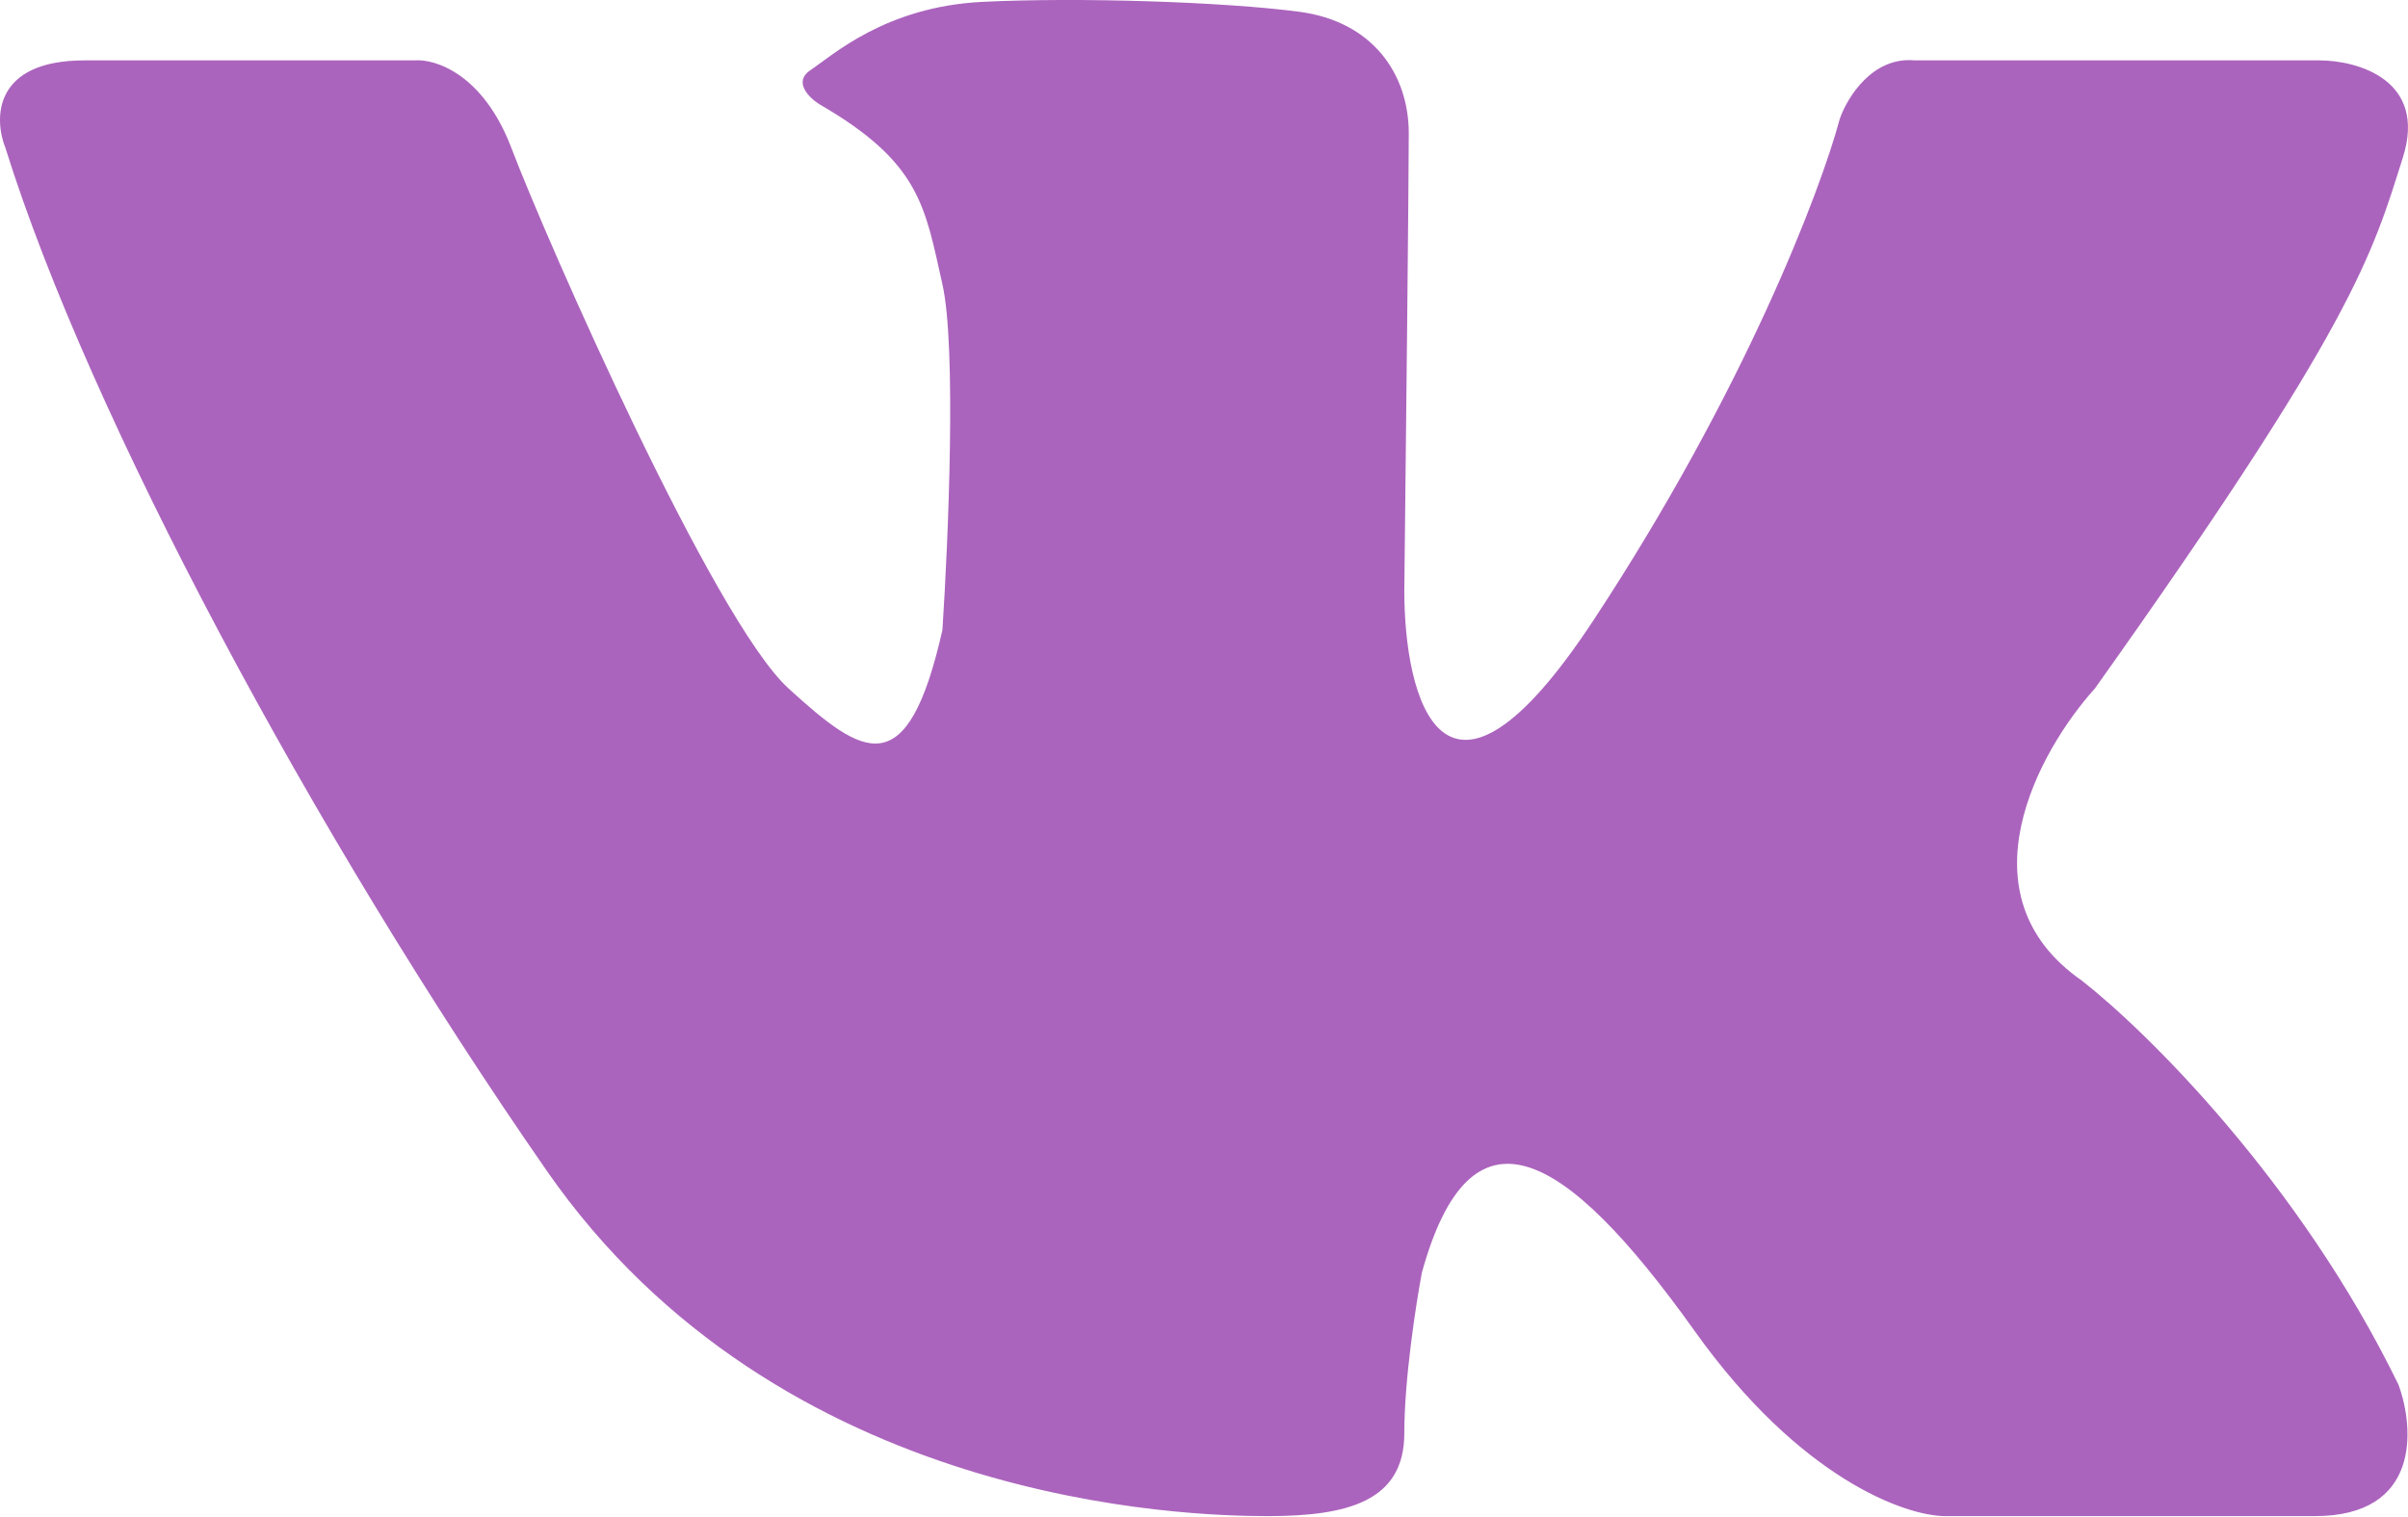
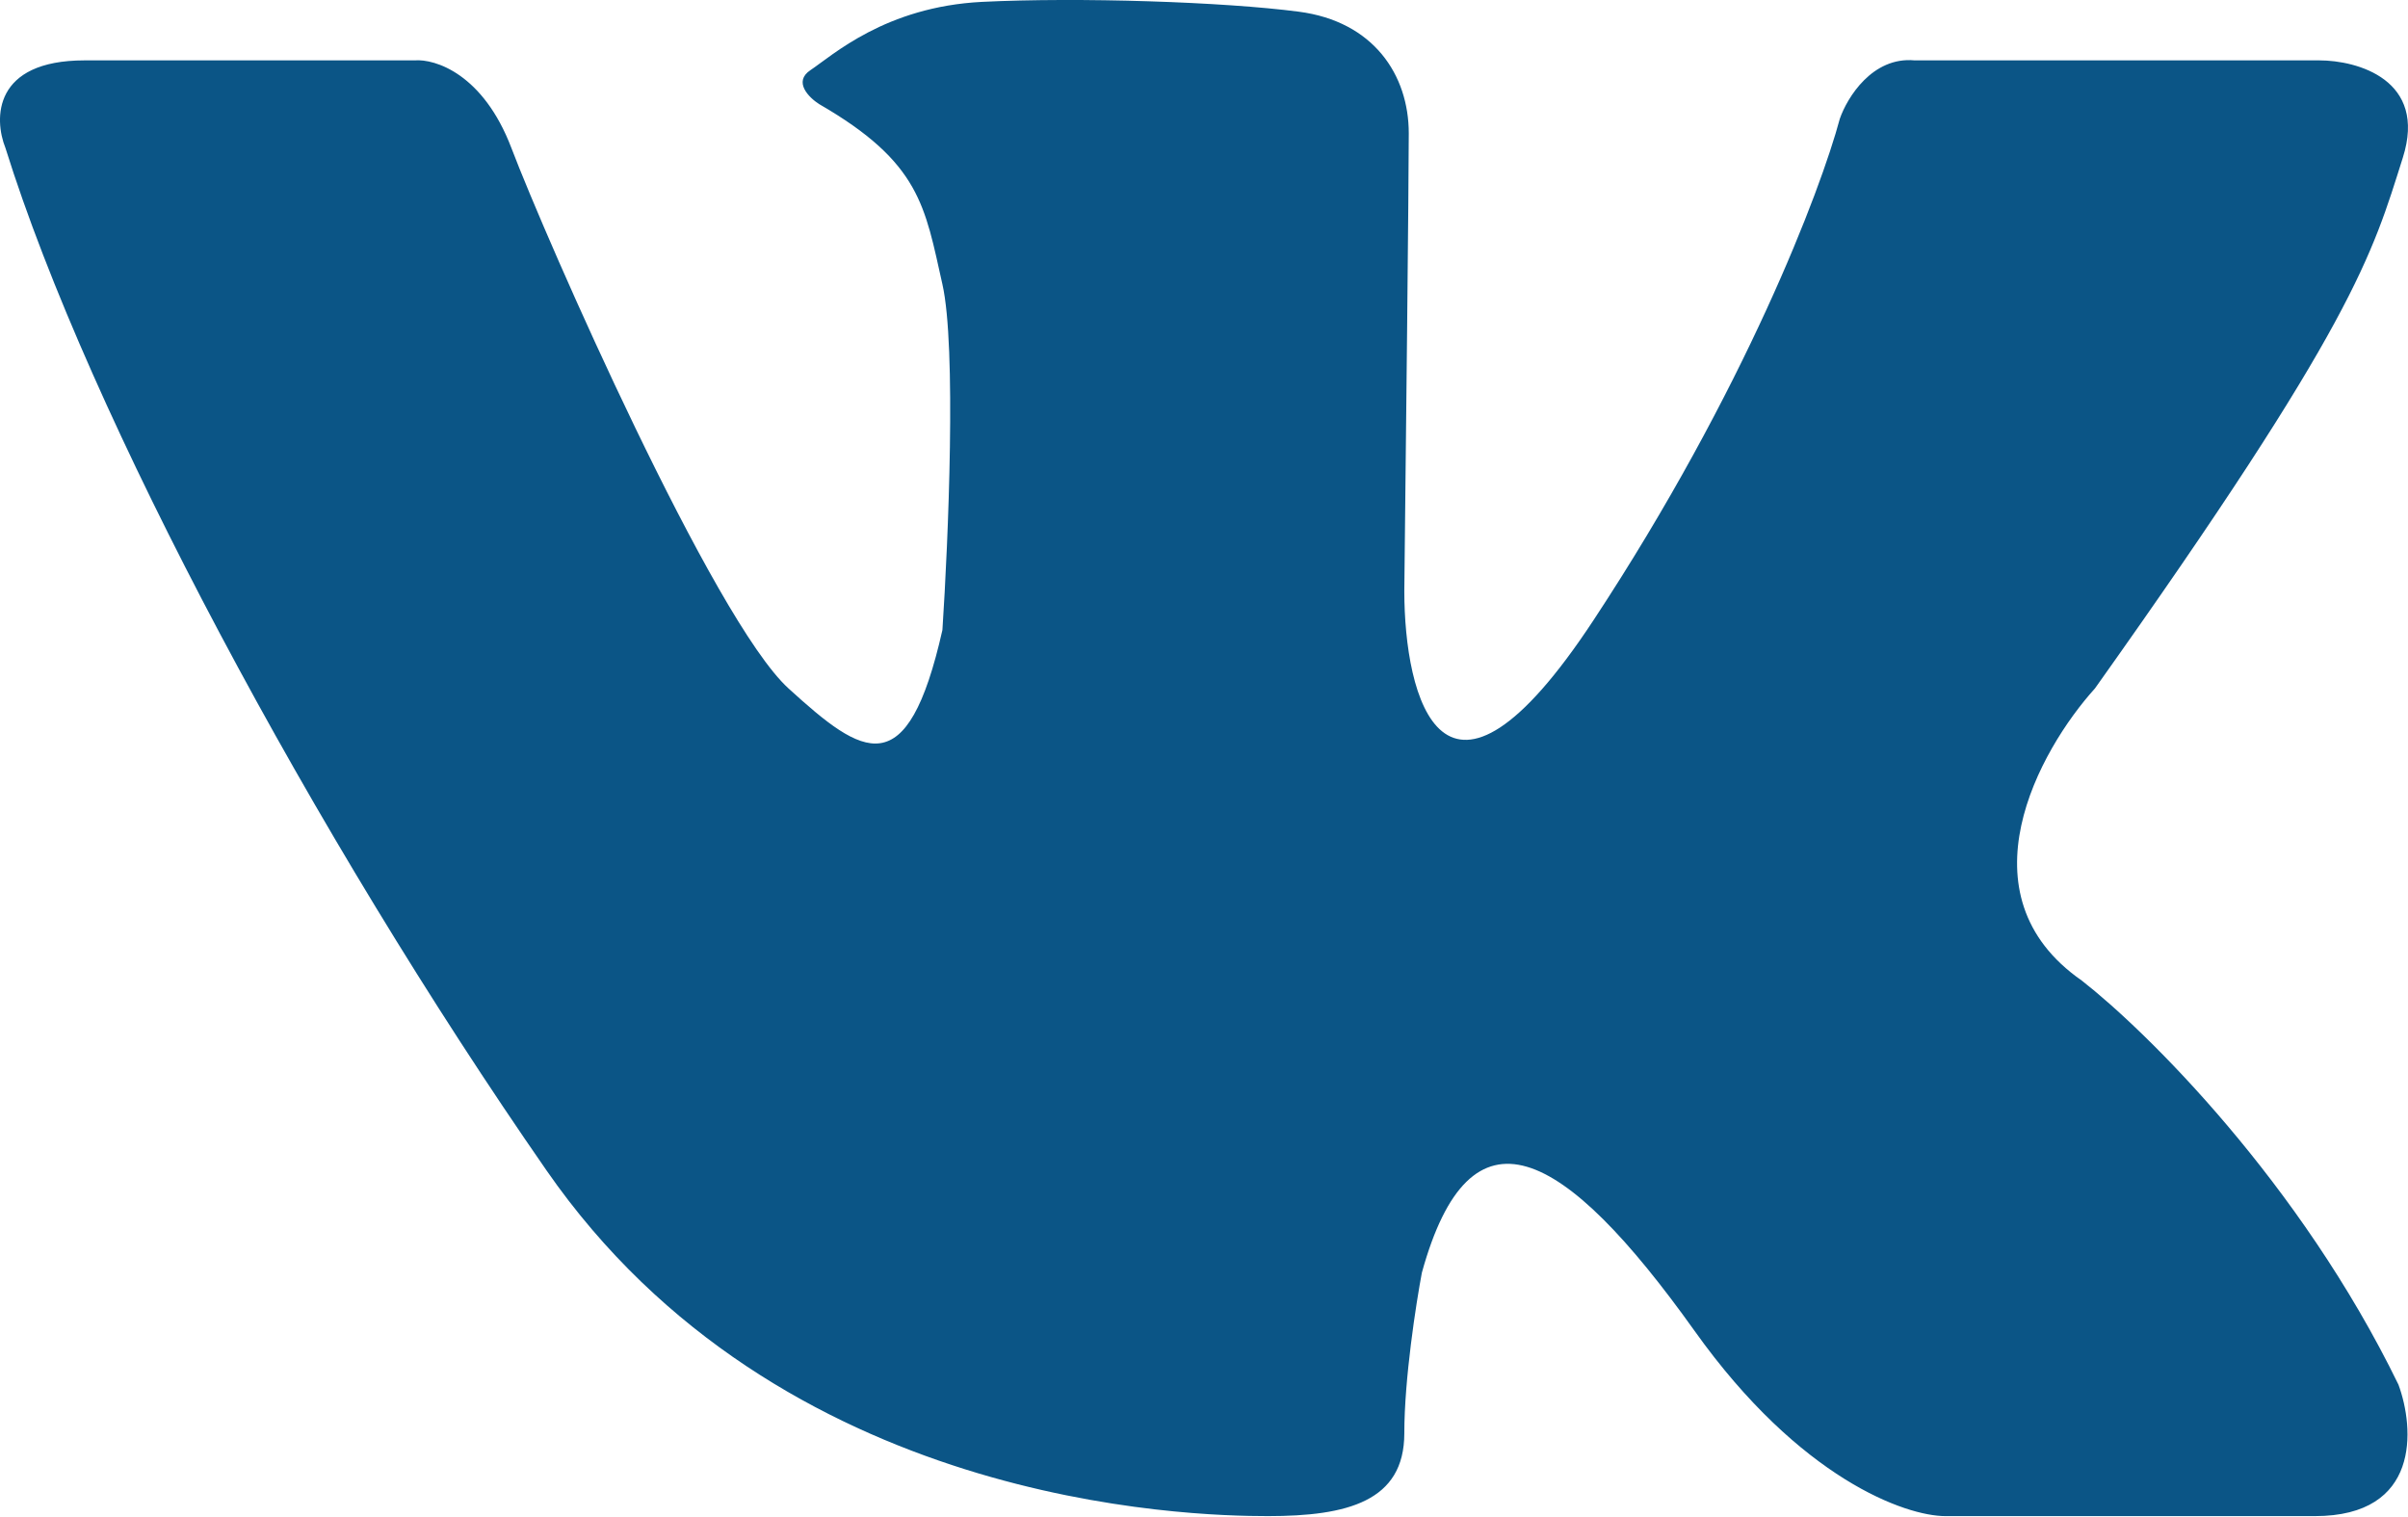
<svg xmlns="http://www.w3.org/2000/svg" width="27" height="17" viewBox="0 0 27 17" fill="none">
-   <path d="M0.949 0.677C-0.077 0.677 -0.07 1.332 0.061 1.659C0.999 4.662 3.514 9.357 6.128 13.124C8.742 16.891 13.329 17 14.217 17C15.105 17 15.746 16.836 15.746 16.072C15.746 15.46 15.878 14.616 15.943 14.27C16.486 12.305 17.522 12.851 19.002 14.925C20.185 16.585 21.369 17 21.813 17H25.956C27.14 17 27.074 16.017 26.893 15.526C25.788 13.255 24.065 11.559 23.342 10.995C21.961 10.034 22.865 8.411 23.49 7.719C26.4 3.625 26.597 2.86 26.942 1.768C27.219 0.895 26.433 0.677 26.005 0.677L21.468 0.677C20.994 0.633 20.711 1.095 20.629 1.332C20.415 2.132 19.564 4.378 17.867 6.955C16.17 9.532 15.746 7.81 15.746 6.627C15.763 5.135 15.796 2.02 15.796 1.495C15.796 0.84 15.401 0.24 14.562 0.131C13.724 0.021 12.096 -0.033 11.011 0.021C9.926 0.076 9.334 0.622 9.088 0.786C8.89 0.917 9.071 1.095 9.186 1.168C10.321 1.823 10.37 2.314 10.567 3.188C10.725 3.887 10.633 6.063 10.567 7.064C10.173 8.811 9.679 8.483 8.841 7.719C8.002 6.955 6.128 2.696 5.734 1.659C5.418 0.829 4.879 0.658 4.648 0.677H0.949Z" fill="#AB64BD" />
+   <path d="M0.949 0.677C-0.077 0.677 -0.07 1.332 0.061 1.659C0.999 4.662 3.514 9.357 6.128 13.124C8.742 16.891 13.329 17 14.217 17C15.105 17 15.746 16.836 15.746 16.072C15.746 15.46 15.878 14.616 15.943 14.27C16.486 12.305 17.522 12.851 19.002 14.925C20.185 16.585 21.369 17 21.813 17H25.956C27.14 17 27.074 16.017 26.893 15.526C25.788 13.255 24.065 11.559 23.342 10.995C21.961 10.034 22.865 8.411 23.49 7.719C26.4 3.625 26.597 2.86 26.942 1.768C27.219 0.895 26.433 0.677 26.005 0.677L21.468 0.677C20.994 0.633 20.711 1.095 20.629 1.332C20.415 2.132 19.564 4.378 17.867 6.955C16.17 9.532 15.746 7.81 15.746 6.627C15.763 5.135 15.796 2.02 15.796 1.495C15.796 0.84 15.401 0.24 14.562 0.131C13.724 0.021 12.096 -0.033 11.011 0.021C9.926 0.076 9.334 0.622 9.088 0.786C8.89 0.917 9.071 1.095 9.186 1.168C10.321 1.823 10.37 2.314 10.567 3.188C10.725 3.887 10.633 6.063 10.567 7.064C10.173 8.811 9.679 8.483 8.841 7.719C8.002 6.955 6.128 2.696 5.734 1.659C5.418 0.829 4.879 0.658 4.648 0.677H0.949Z" fill="#0b5586" />
</svg>
